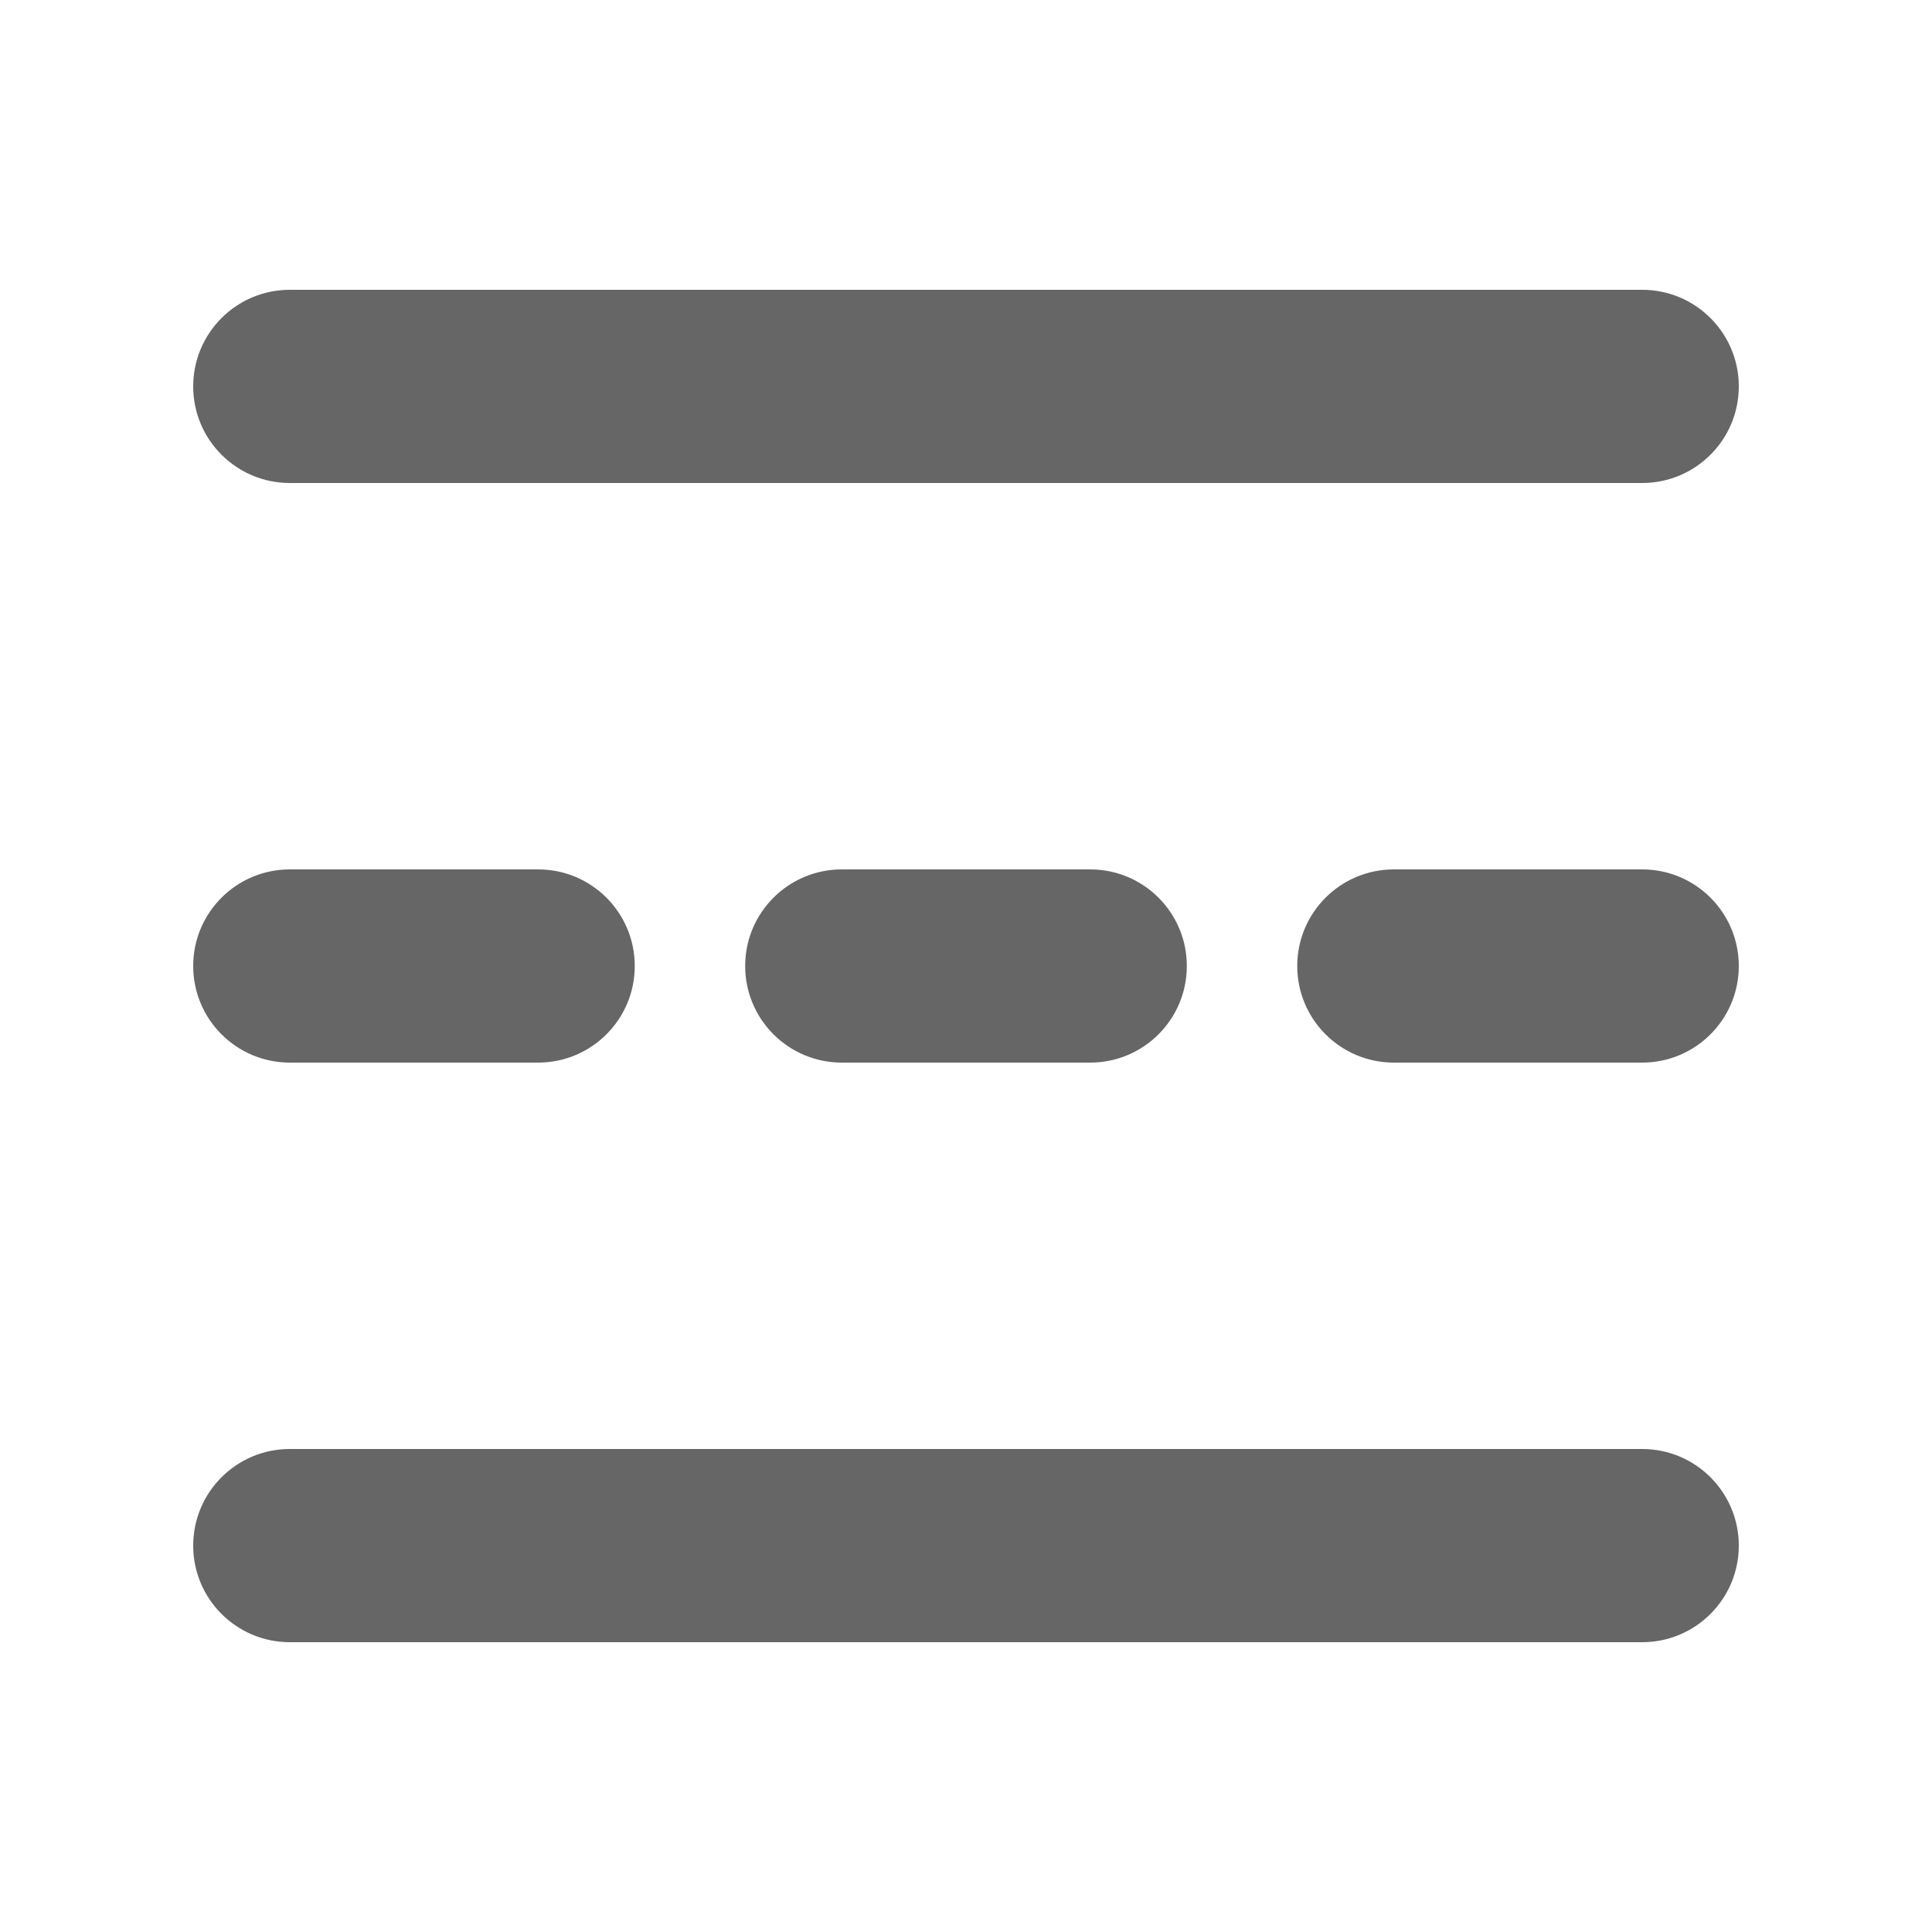
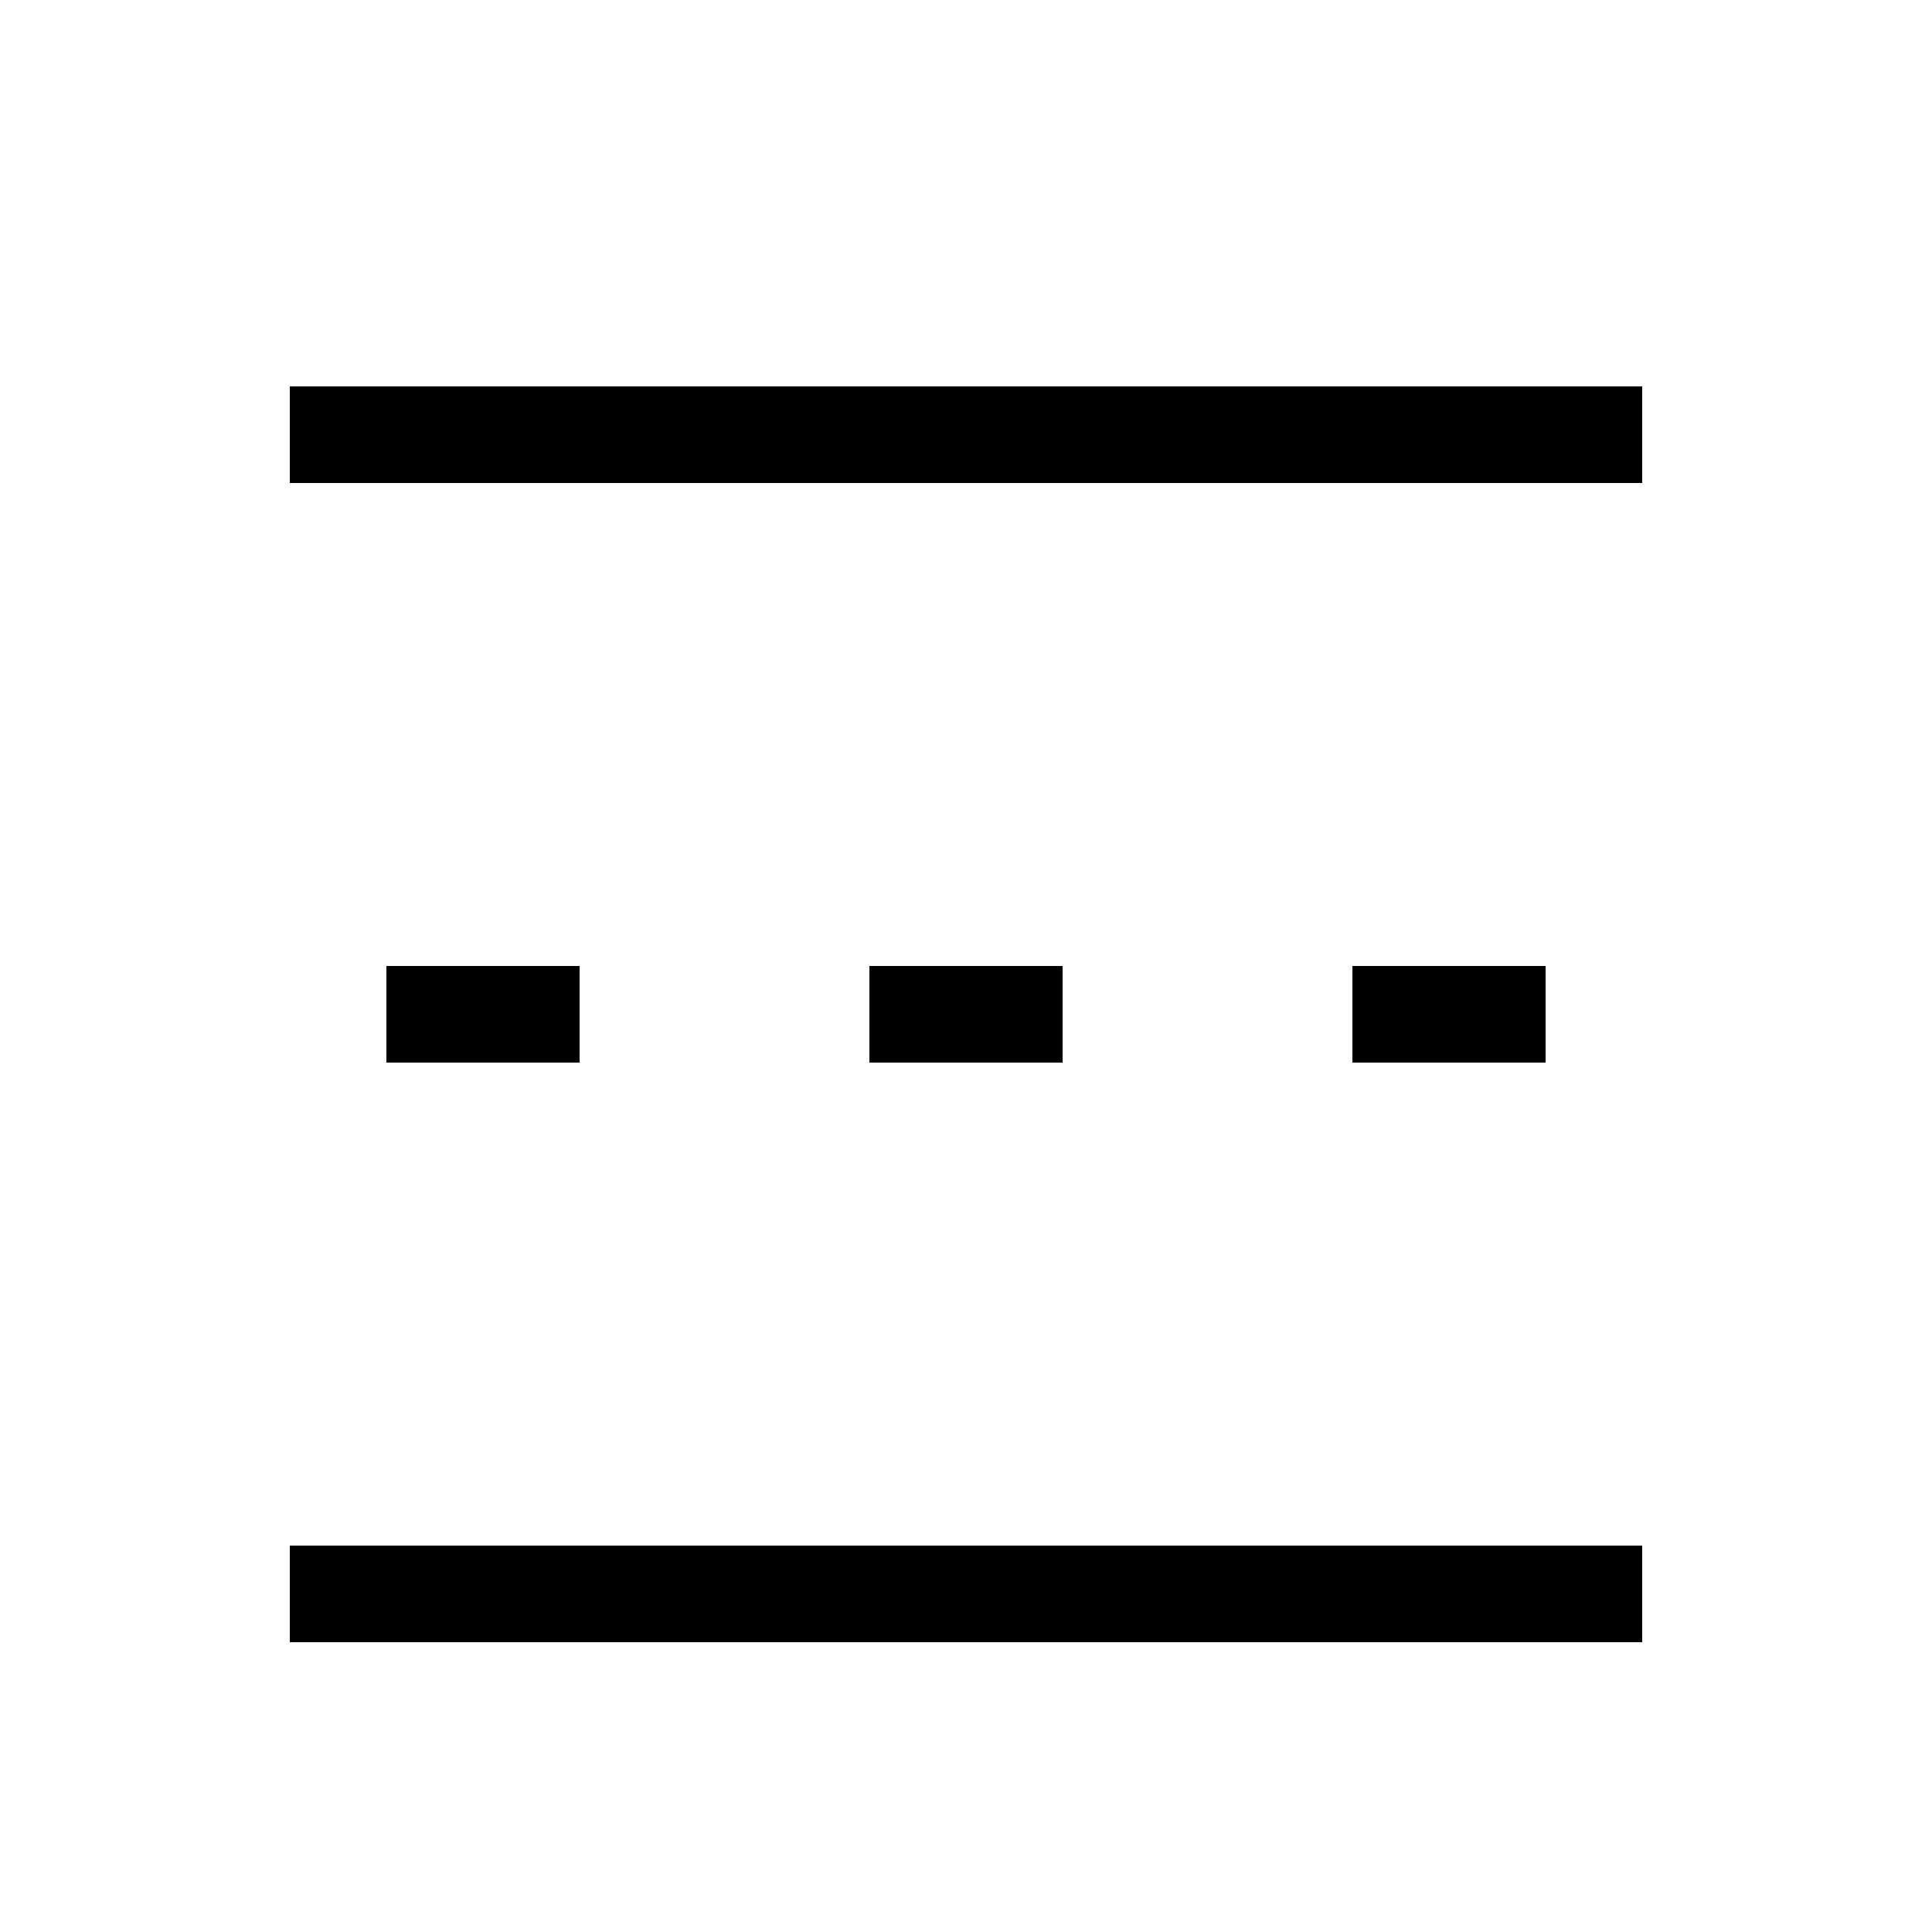
- <svg xmlns="http://www.w3.org/2000/svg" t="1538746088652" class="icon" style="rgb(255, 83, 77)" viewBox="0 0 1024 1024" version="1.1" p-id="37485" width="200" height="200">
+ <svg xmlns="http://www.w3.org/2000/svg" t="1552895591003" class="icon" style="" viewBox="0 0 1024 1024" version="1.1" p-id="5852" width="200" height="200">
  <defs>
    <style type="text/css" />
  </defs>
-   <path d="M153.6 153.6h716.8a51.2 51.2 0 0 1 0 102.4H153.6a51.2 51.2 0 1 1 0-102.4z m0 614.4h716.8a51.2 51.2 0 0 1 0 102.4H153.6a51.2 51.2 0 0 1 0-102.4z m0-307.2h131.635a51.2 51.2 0 1 1 0 102.4H153.6a51.2 51.2 0 0 1 0-102.4z m292.557 0h131.686a51.2 51.2 0 0 1 0 102.4H446.157a51.2 51.2 0 0 1 0-102.4z m292.608 0H870.4a51.2 51.2 0 0 1 0 102.4h-131.635a51.2 51.2 0 0 1 0-102.4z" fill="#666666" p-id="37486" />
+   <path d="M204.8 512h102.4v51.2H204.8zM460.8 512h102.4v51.2H460.8zM716.8 512h102.4v51.2h-102.4zM153.6 819.2h716.8v51.2H153.6zM153.6 204.8h716.8v51.2H153.6z" fill="#000000" p-id="5853" />
</svg>
